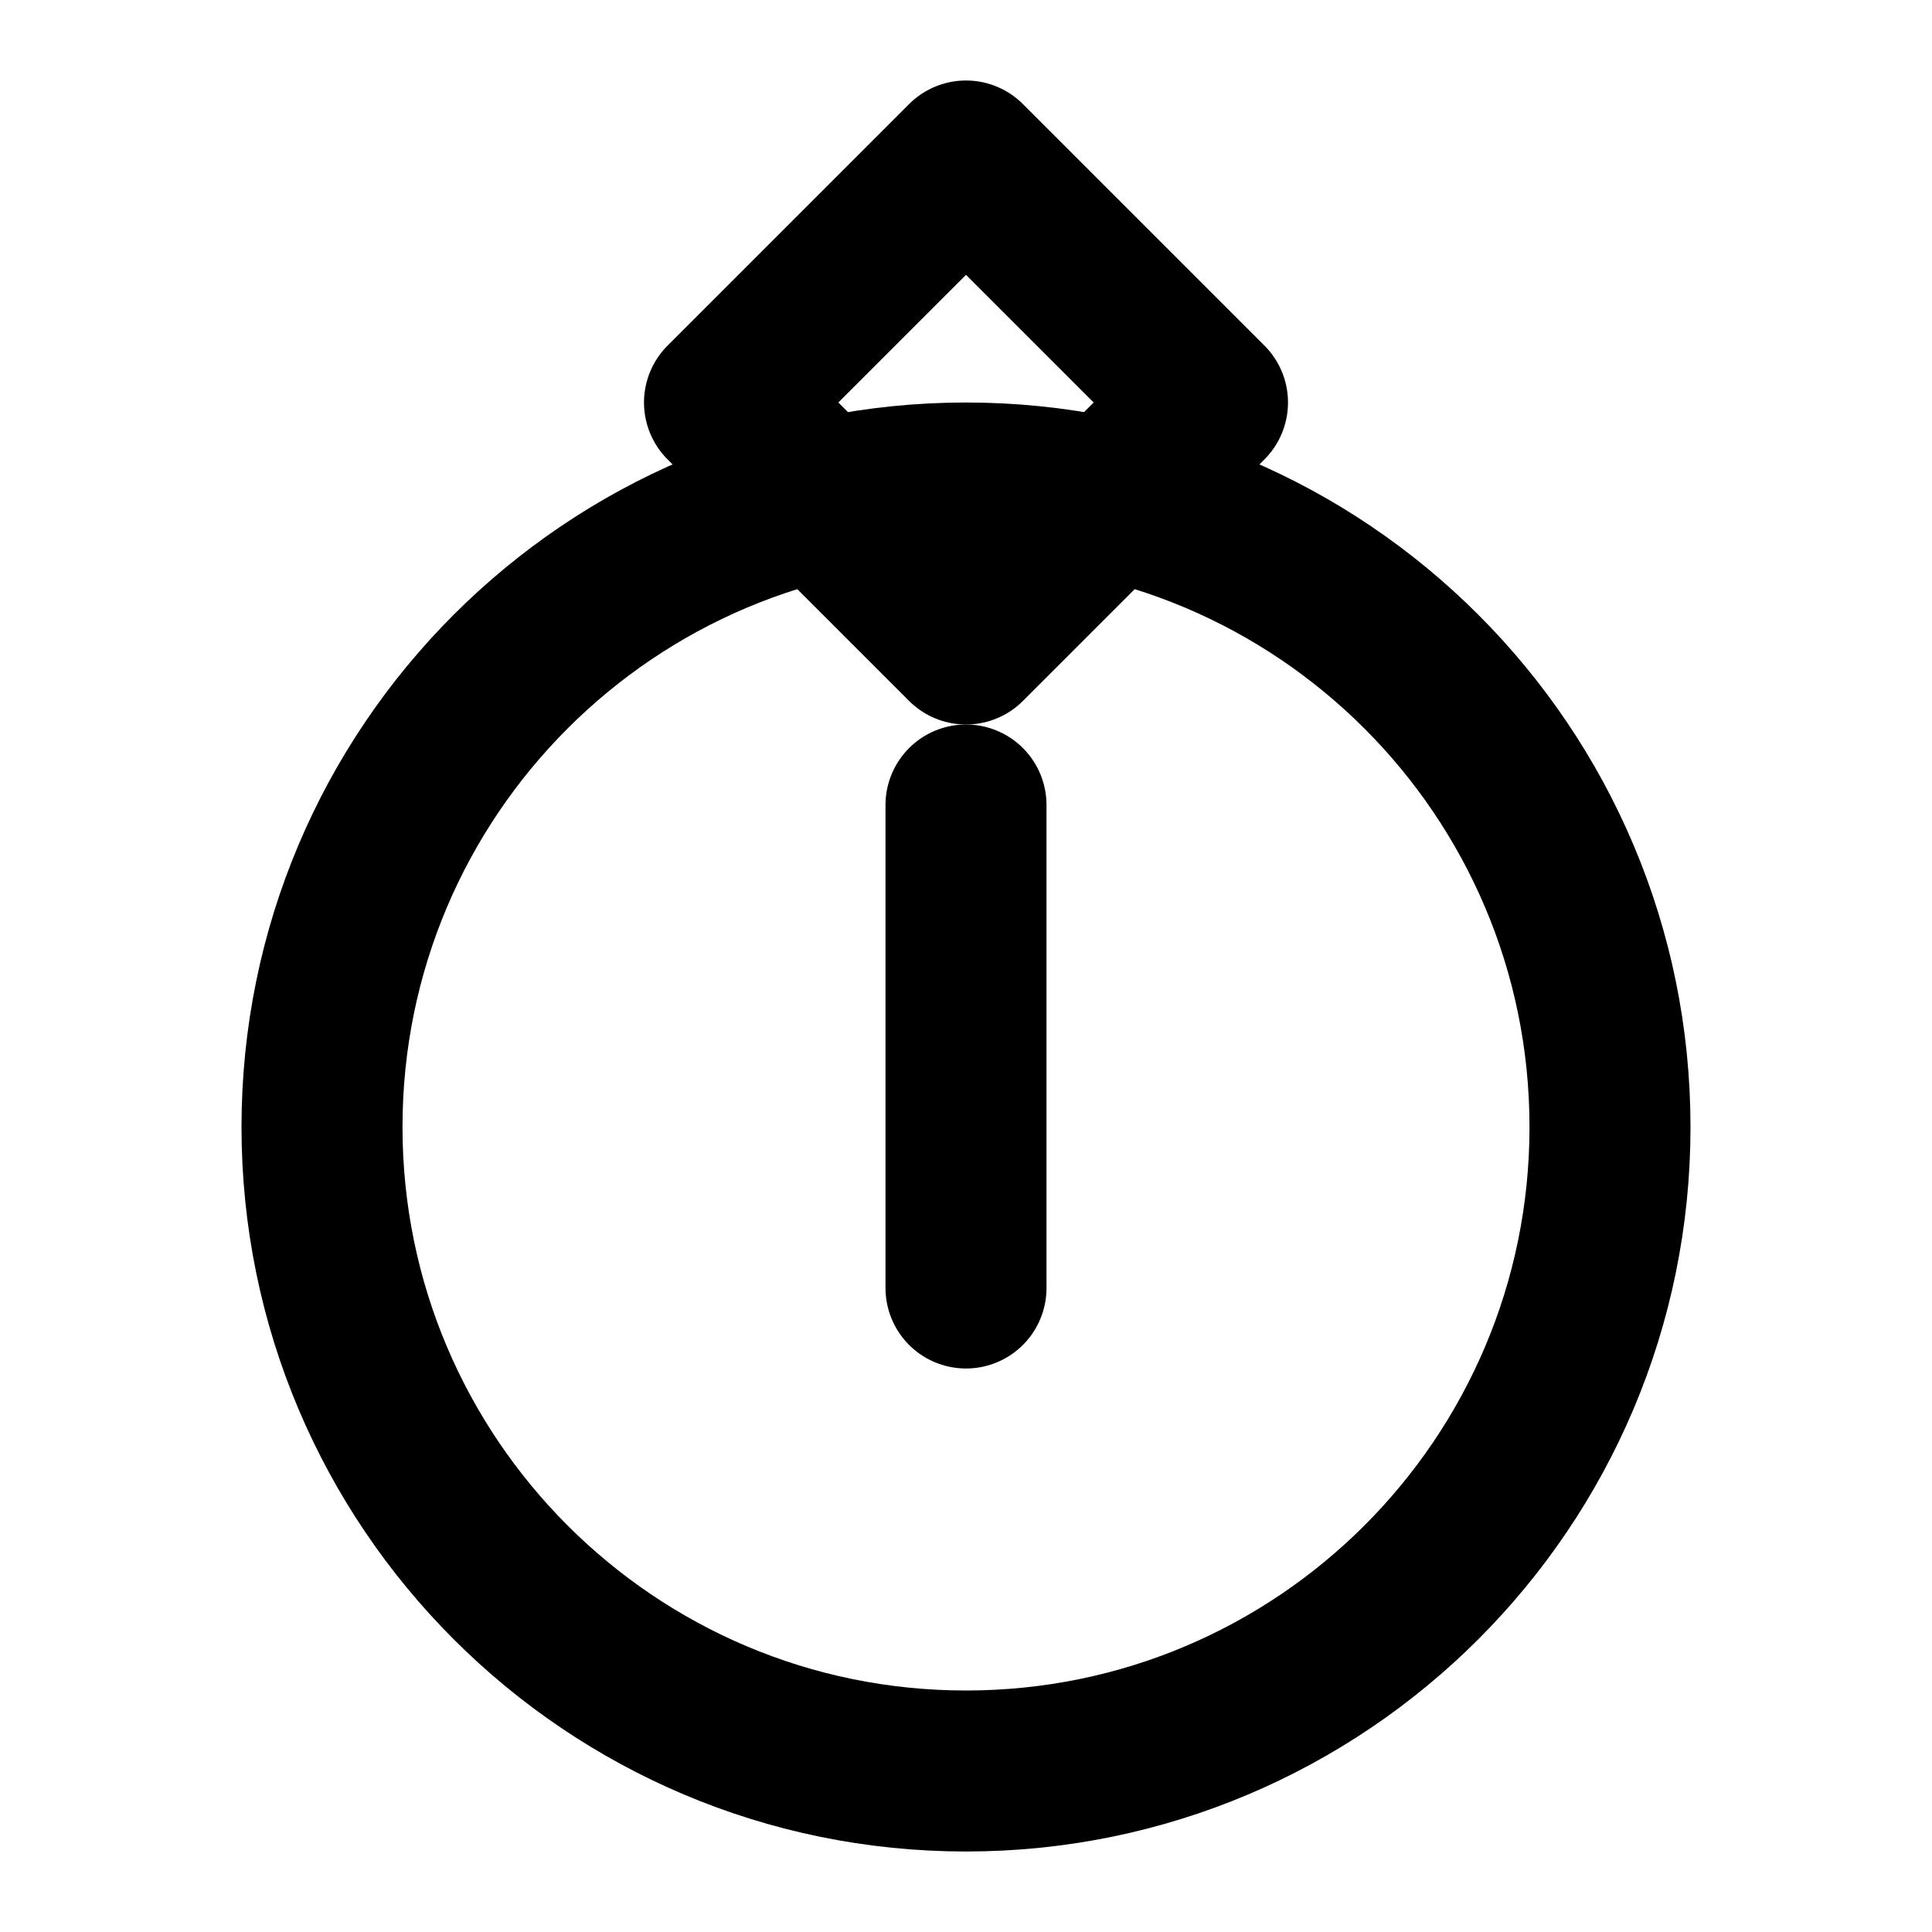
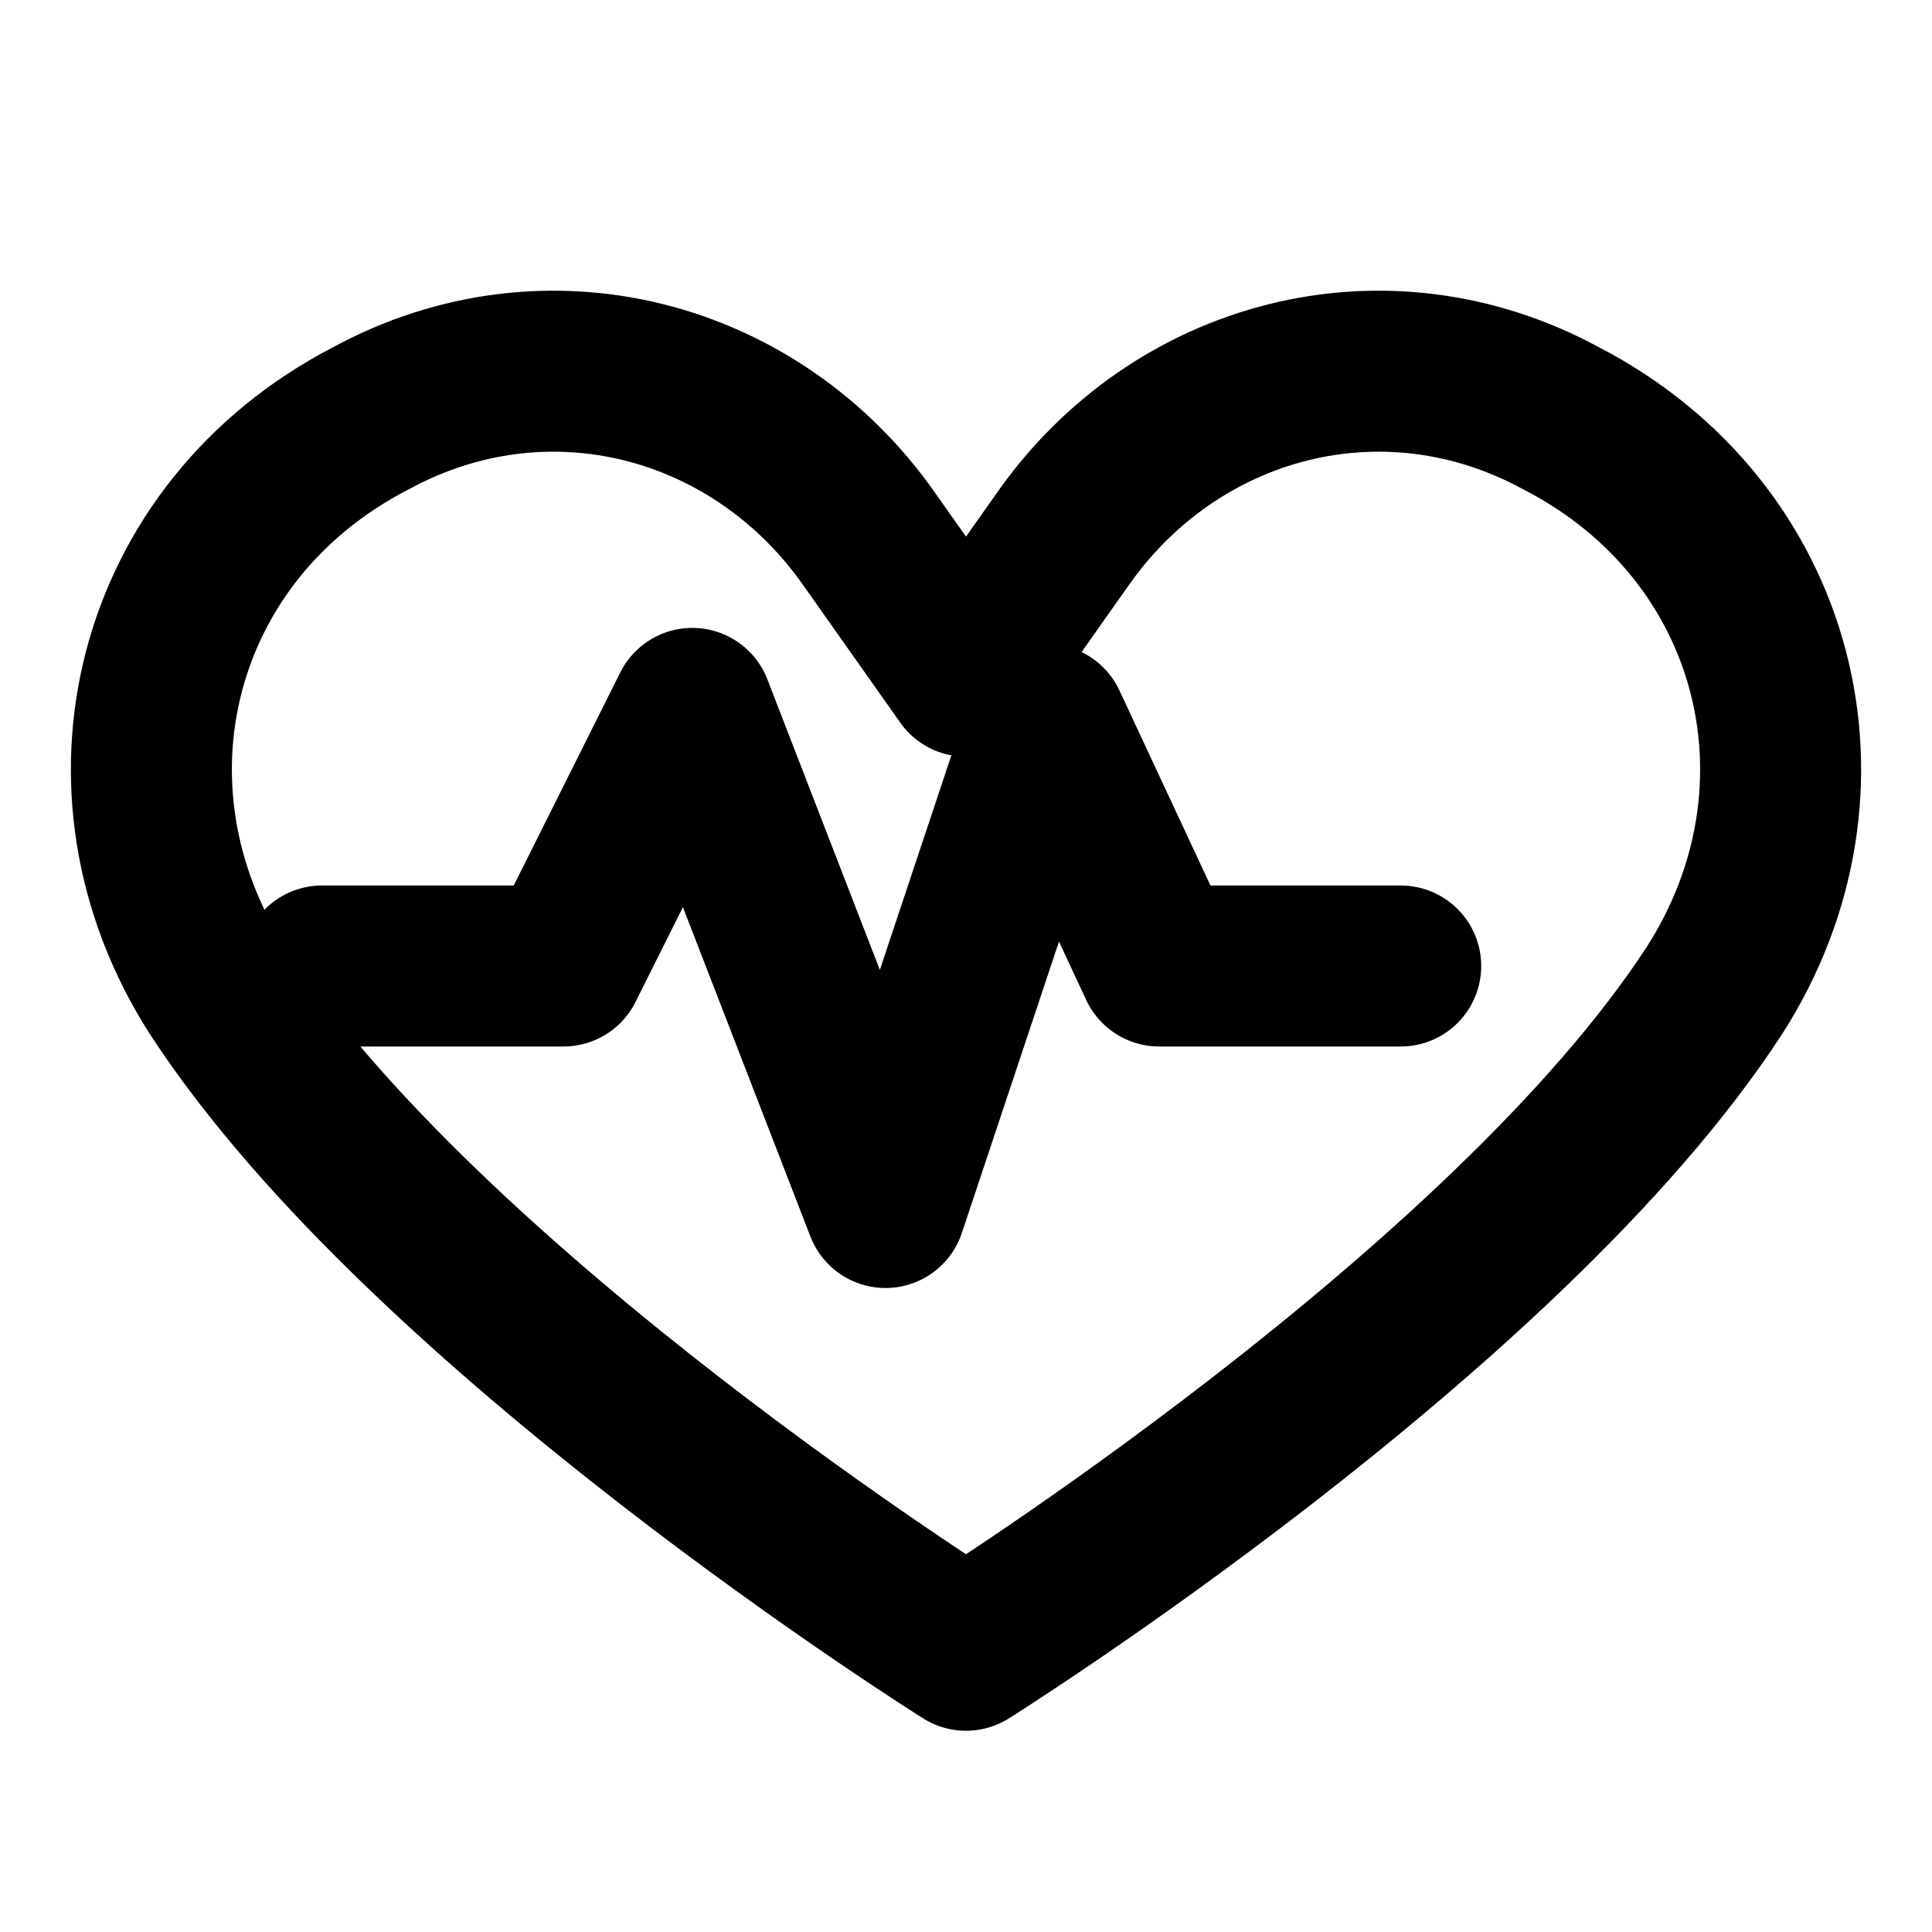
<svg xmlns="http://www.w3.org/2000/svg" width="24" height="24" viewBox="0 0 24 24" fill="none" stroke="currentColor" stroke-width="2" stroke-linecap="round" stroke-linejoin="round">
-   <path d="M12 2l3 3-3 3-3-3 3-3z" />
-   <path d="M12 22a8 8 0 100-16 8 8 0 000 16z" />
-   <path d="M12 10v6" />
+   <path d="M12 20.5s-6.7-4.2-9.3-8.2C1.1 9.8 1.9 6.6 4.6 5.2c2.2-1.2 4.8-.5 6.2 1.5l1.2 1.7 1.2-1.7c1.4-2 4-2.7 6.2-1.5 2.7 1.4 3.5 4.6 1.9 7.1-2.6 4-9.3 8.2-9.3 8.2z" />
+   <path d="M4 12h3l1.6-3.2L11 15l2-6 1.4 3h3" />
</svg>
